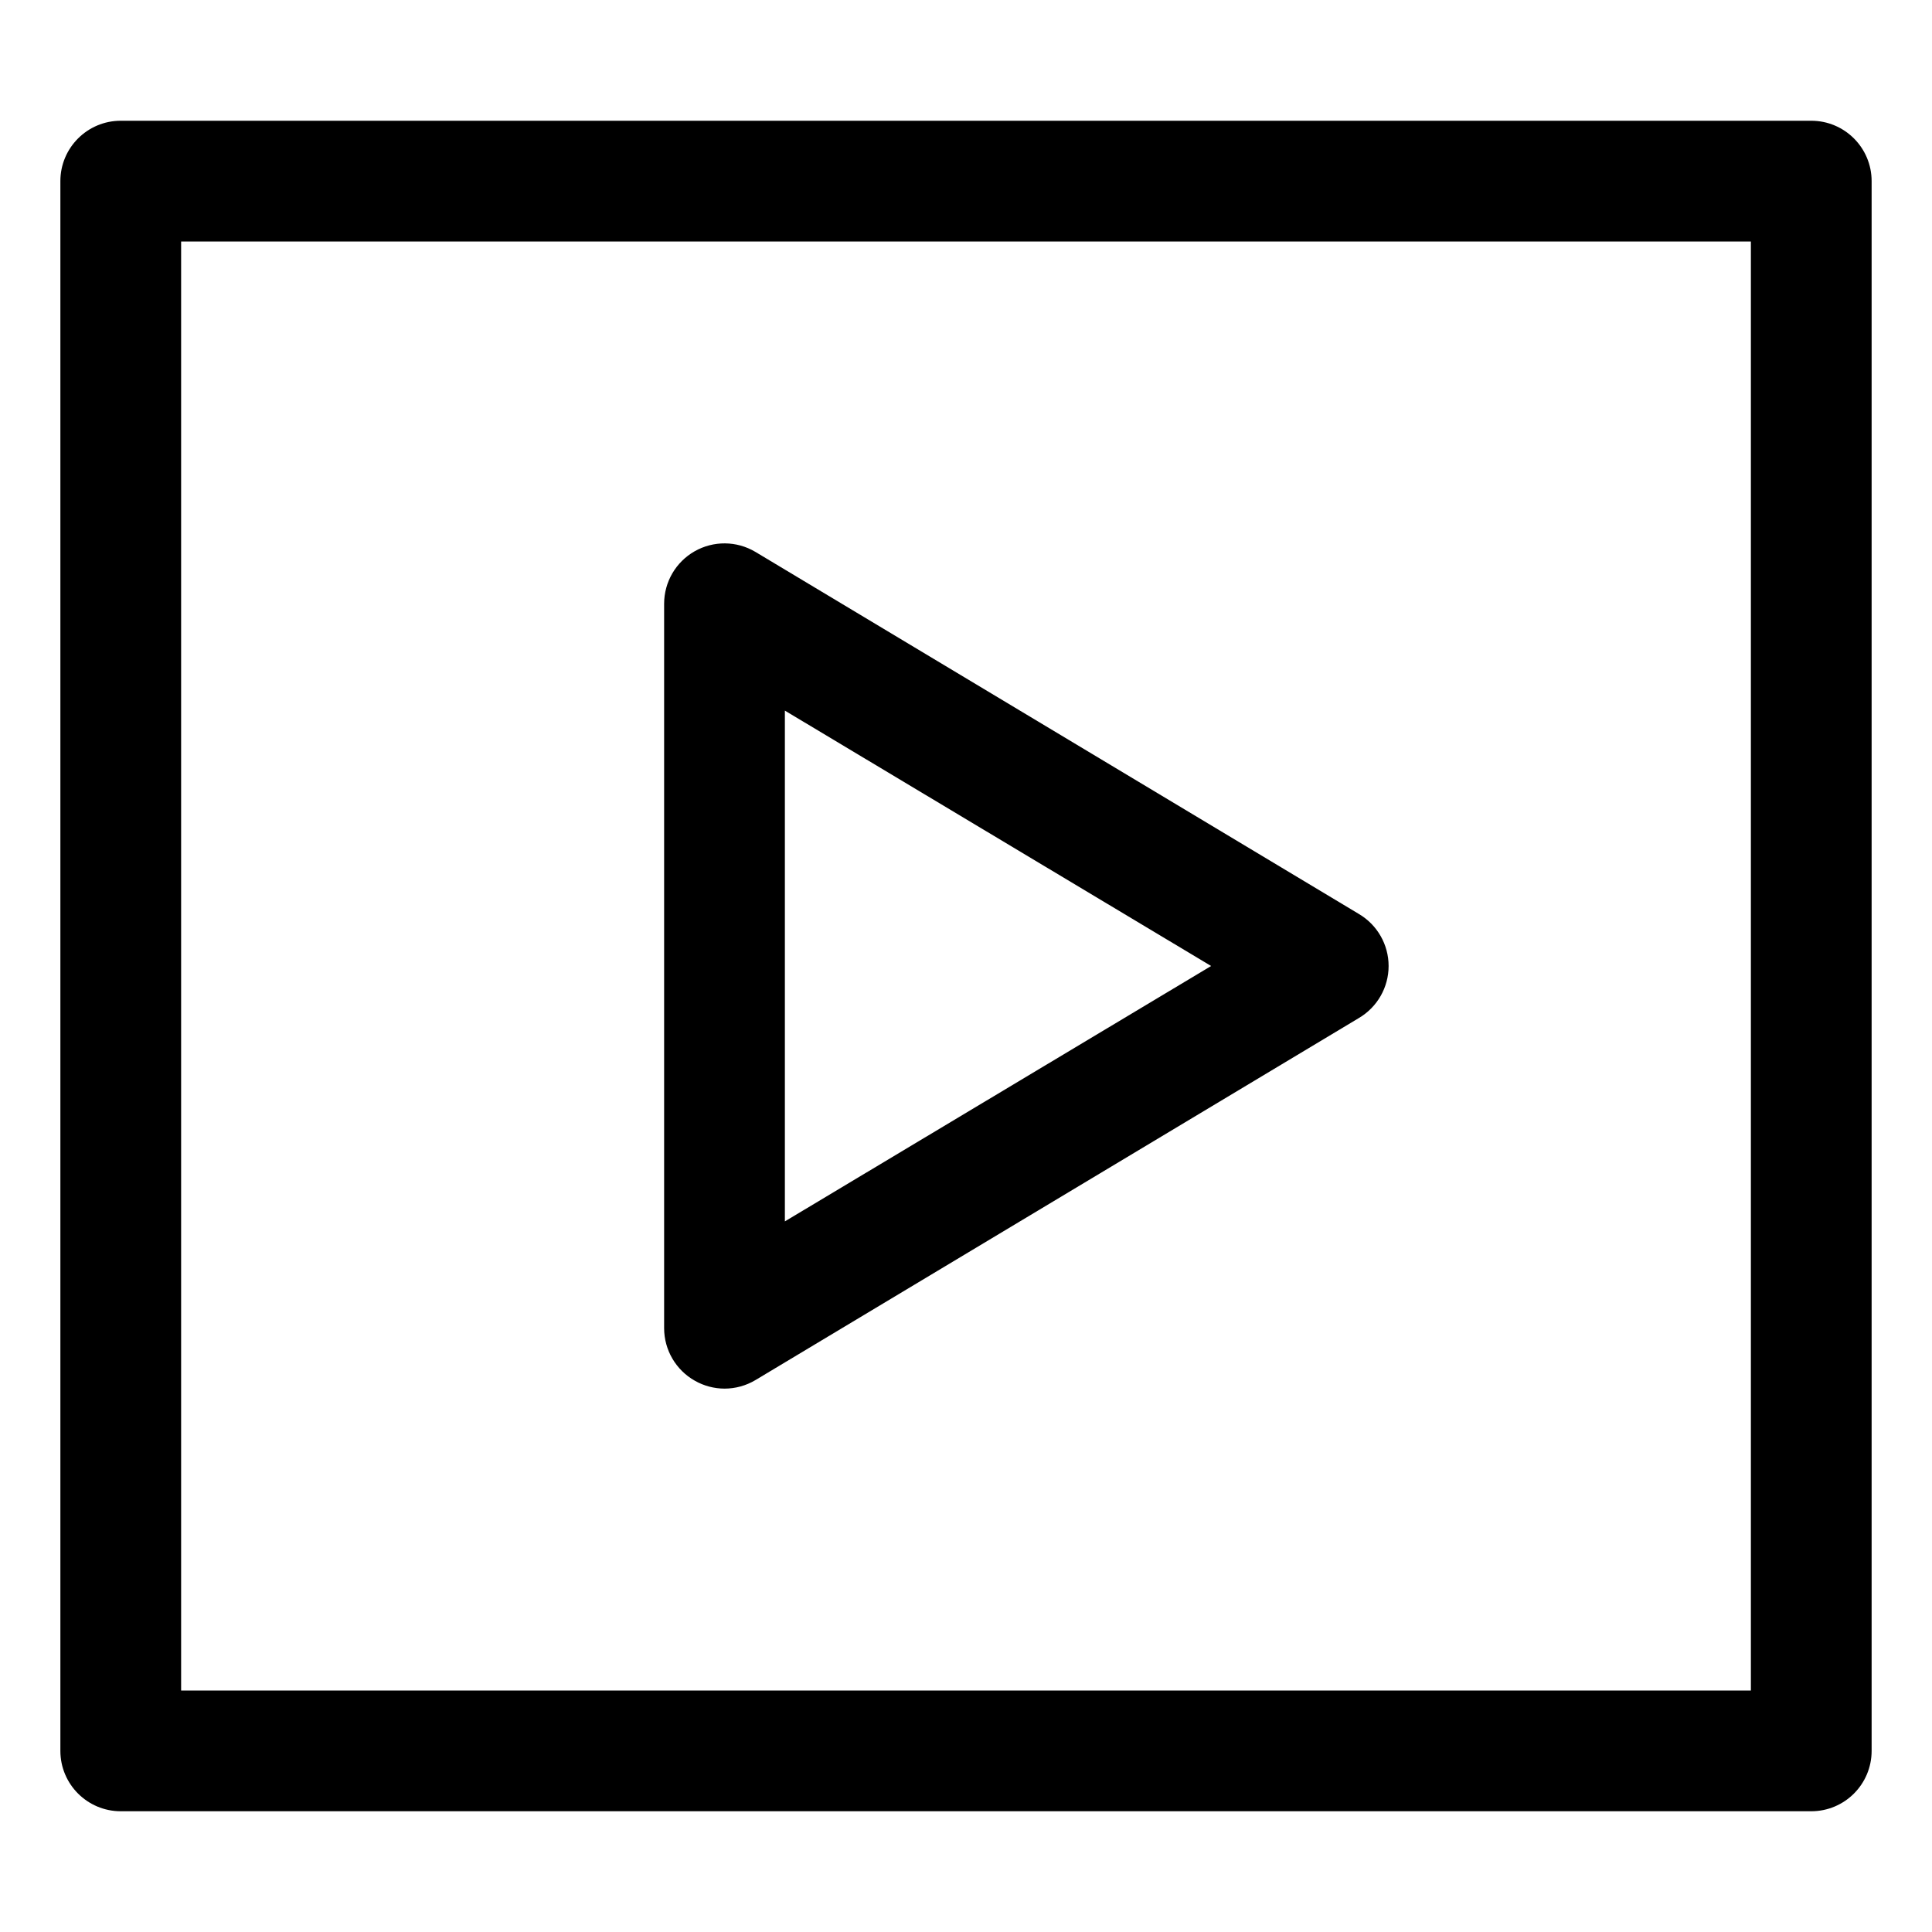
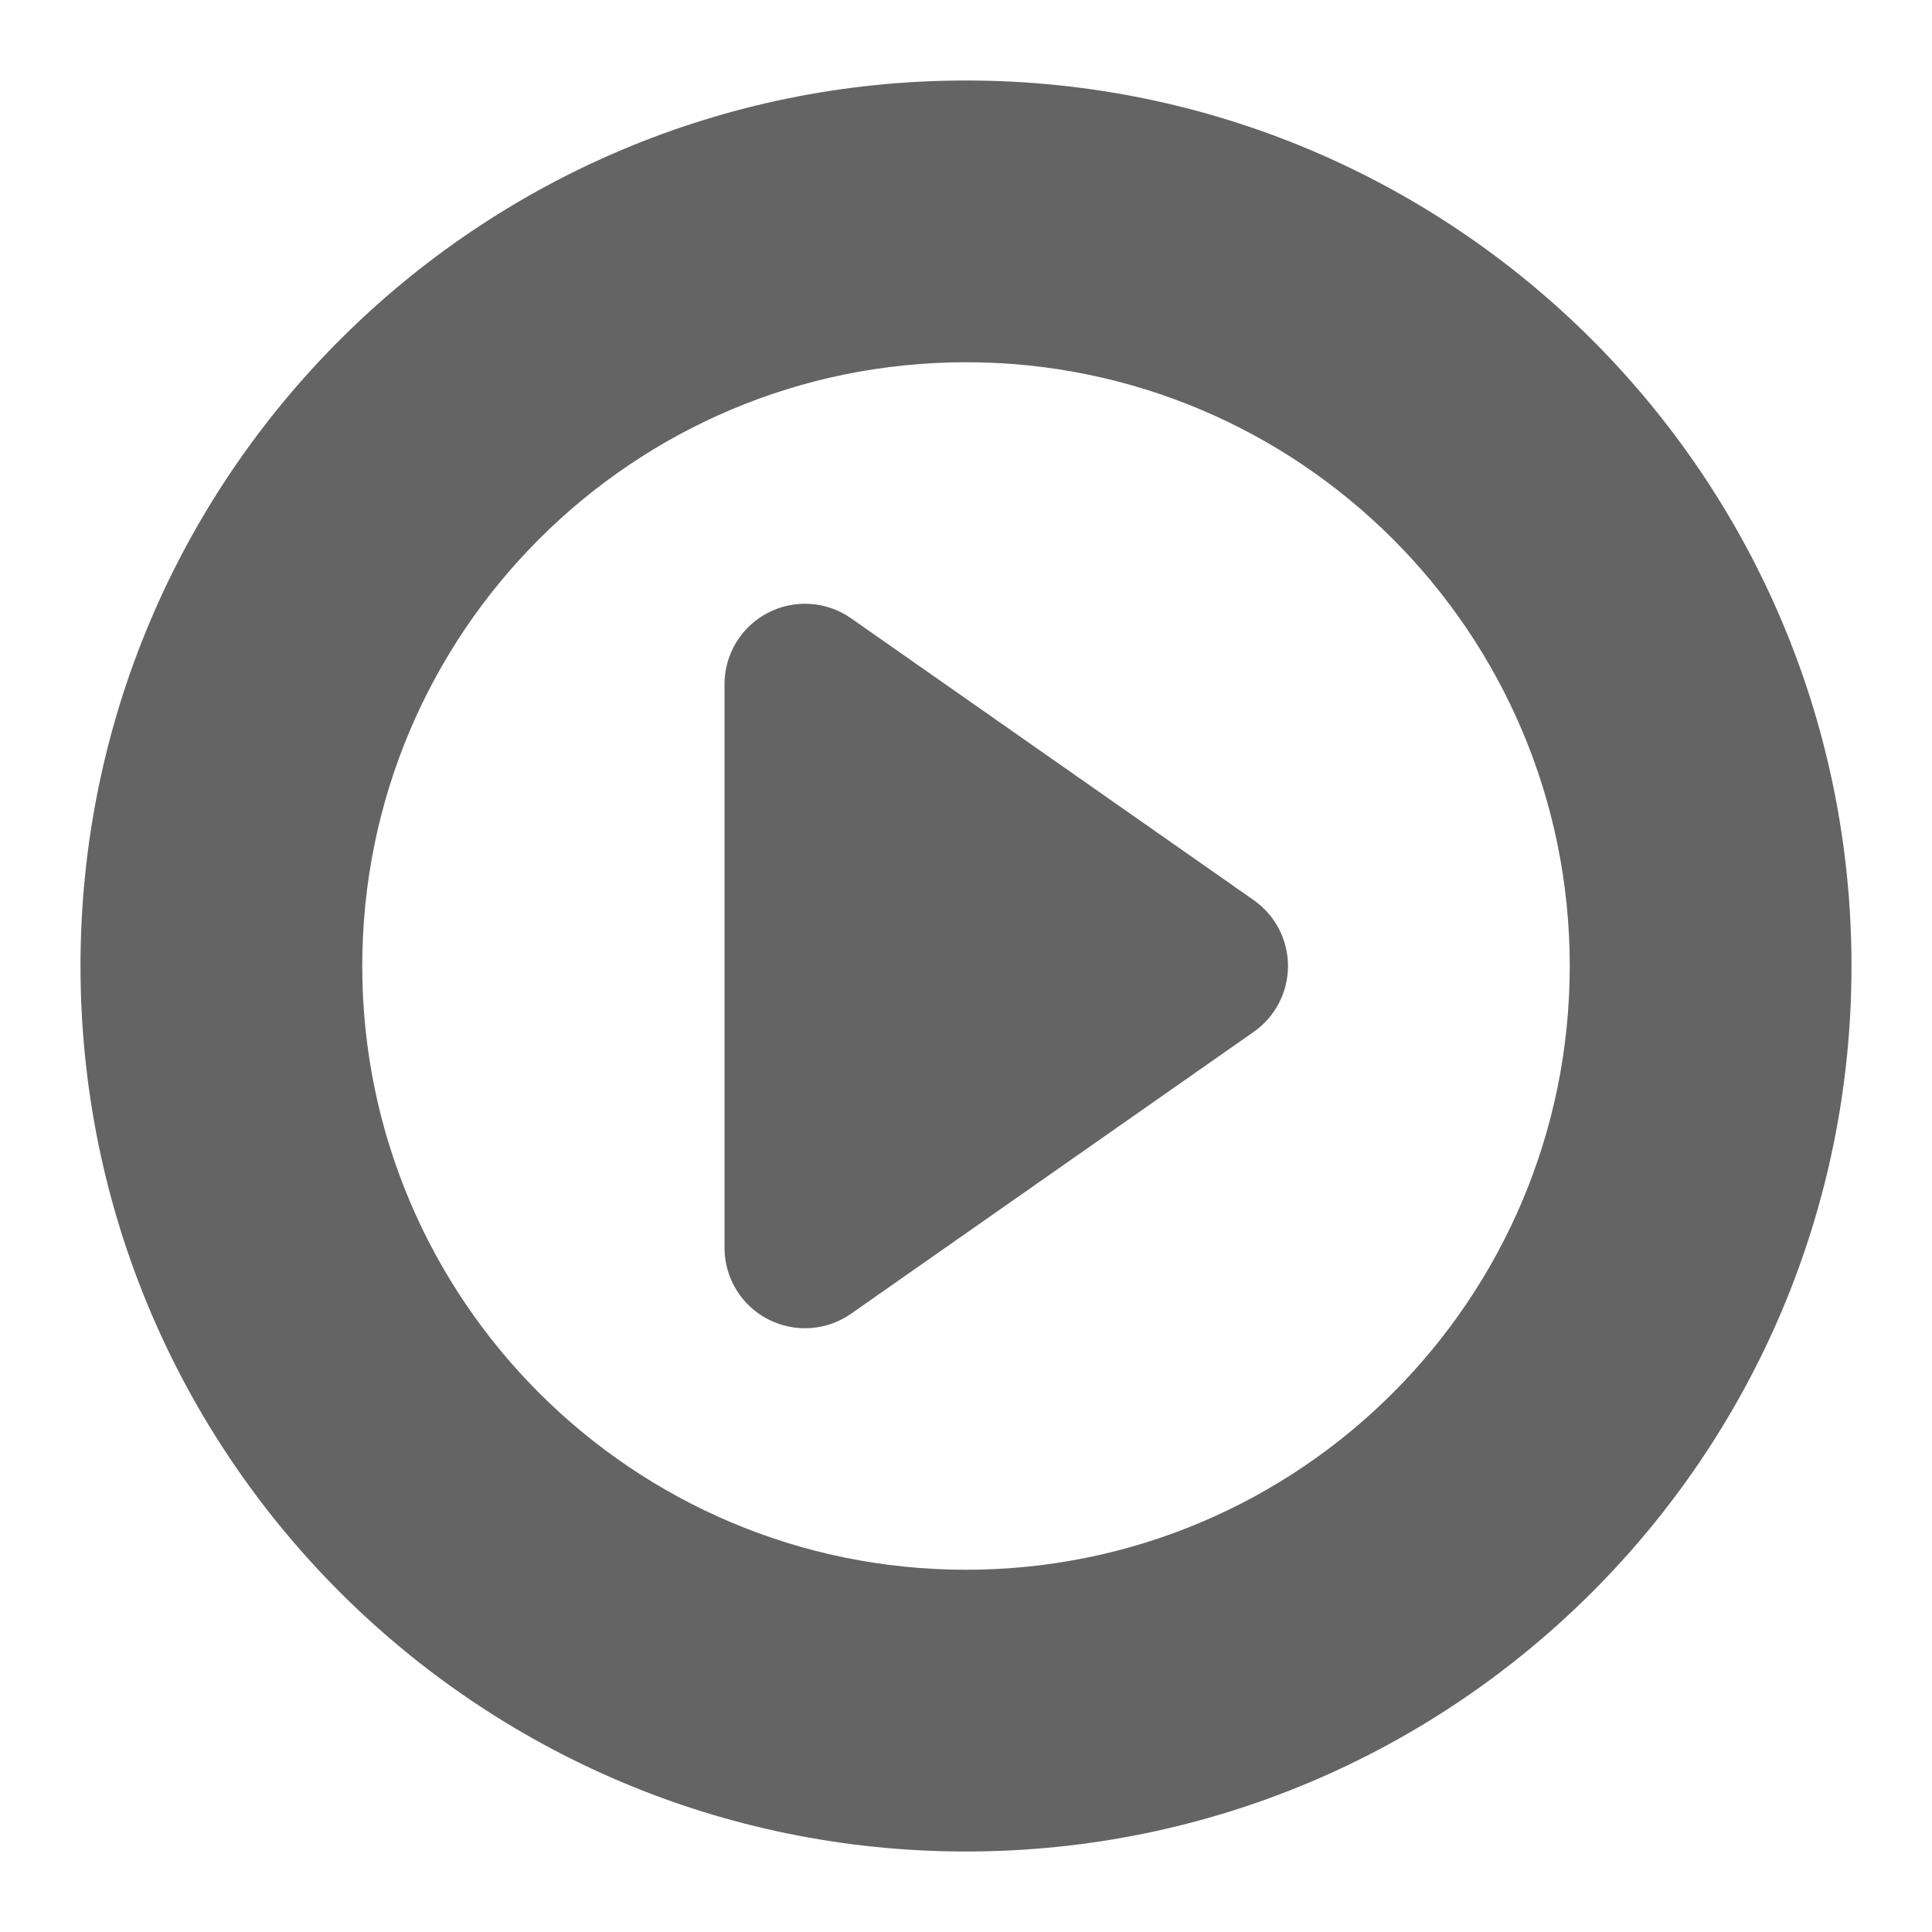
- <svg xmlns="http://www.w3.org/2000/svg" viewBox="0 0 32 32">
-   <defs>
-     <style>.cls-1{fill:#64646;}</style>
-   </defs>
-   <g data-name="Layer 52" id="Layer_52">
-     <path class="cls-1" d="M30,30H2a1,1,0,0,1-1-1V3A1,1,0,0,1,2,2H30a1,1,0,0,1,1,1V29A1,1,0,0,1,30,30ZM3,28H29V4H3Z" />
-     <path class="cls-1" d="M12,23a1,1,0,0,1-.49-.13A1,1,0,0,1,11,22V10a1,1,0,0,1,1.51-.86l10,6a1,1,0,0,1,0,1.72l-10,6A1,1,0,0,1,12,23Zm1-11.23v8.46L20.06,16Z" />
-   </g>
+ <svg xmlns="http://www.w3.org/2000/svg" fill="none" height="24" viewBox="0 0 24 24" width="24">
+   <path clip-rule="evenodd" d="M1 12C1 5.925 5.925 1 12 1C18.075 1 23 5.925 23 12C23 18.075 18.075 23 12 23C5.925 23 1 18.075 1 12ZM12 4.5C7.858 4.5 4.5 7.858 4.5 12C4.5 16.142 7.858 19.5 12 19.5C16.142 19.5 19.5 16.142 19.5 12C19.5 7.858 16.142 4.5 12 4.5ZM10.573 7.681C10.268 7.467 9.869 7.441 9.538 7.613C9.207 7.785 9 8.127 9 8.5V15.5C9 15.873 9.207 16.215 9.538 16.387C9.869 16.559 10.268 16.533 10.573 16.319L15.573 12.819C15.841 12.632 16 12.326 16 12C16 11.674 15.841 11.368 15.573 11.181L10.573 7.681Z" fill="#646464" fill-rule="evenodd" />
</svg>
